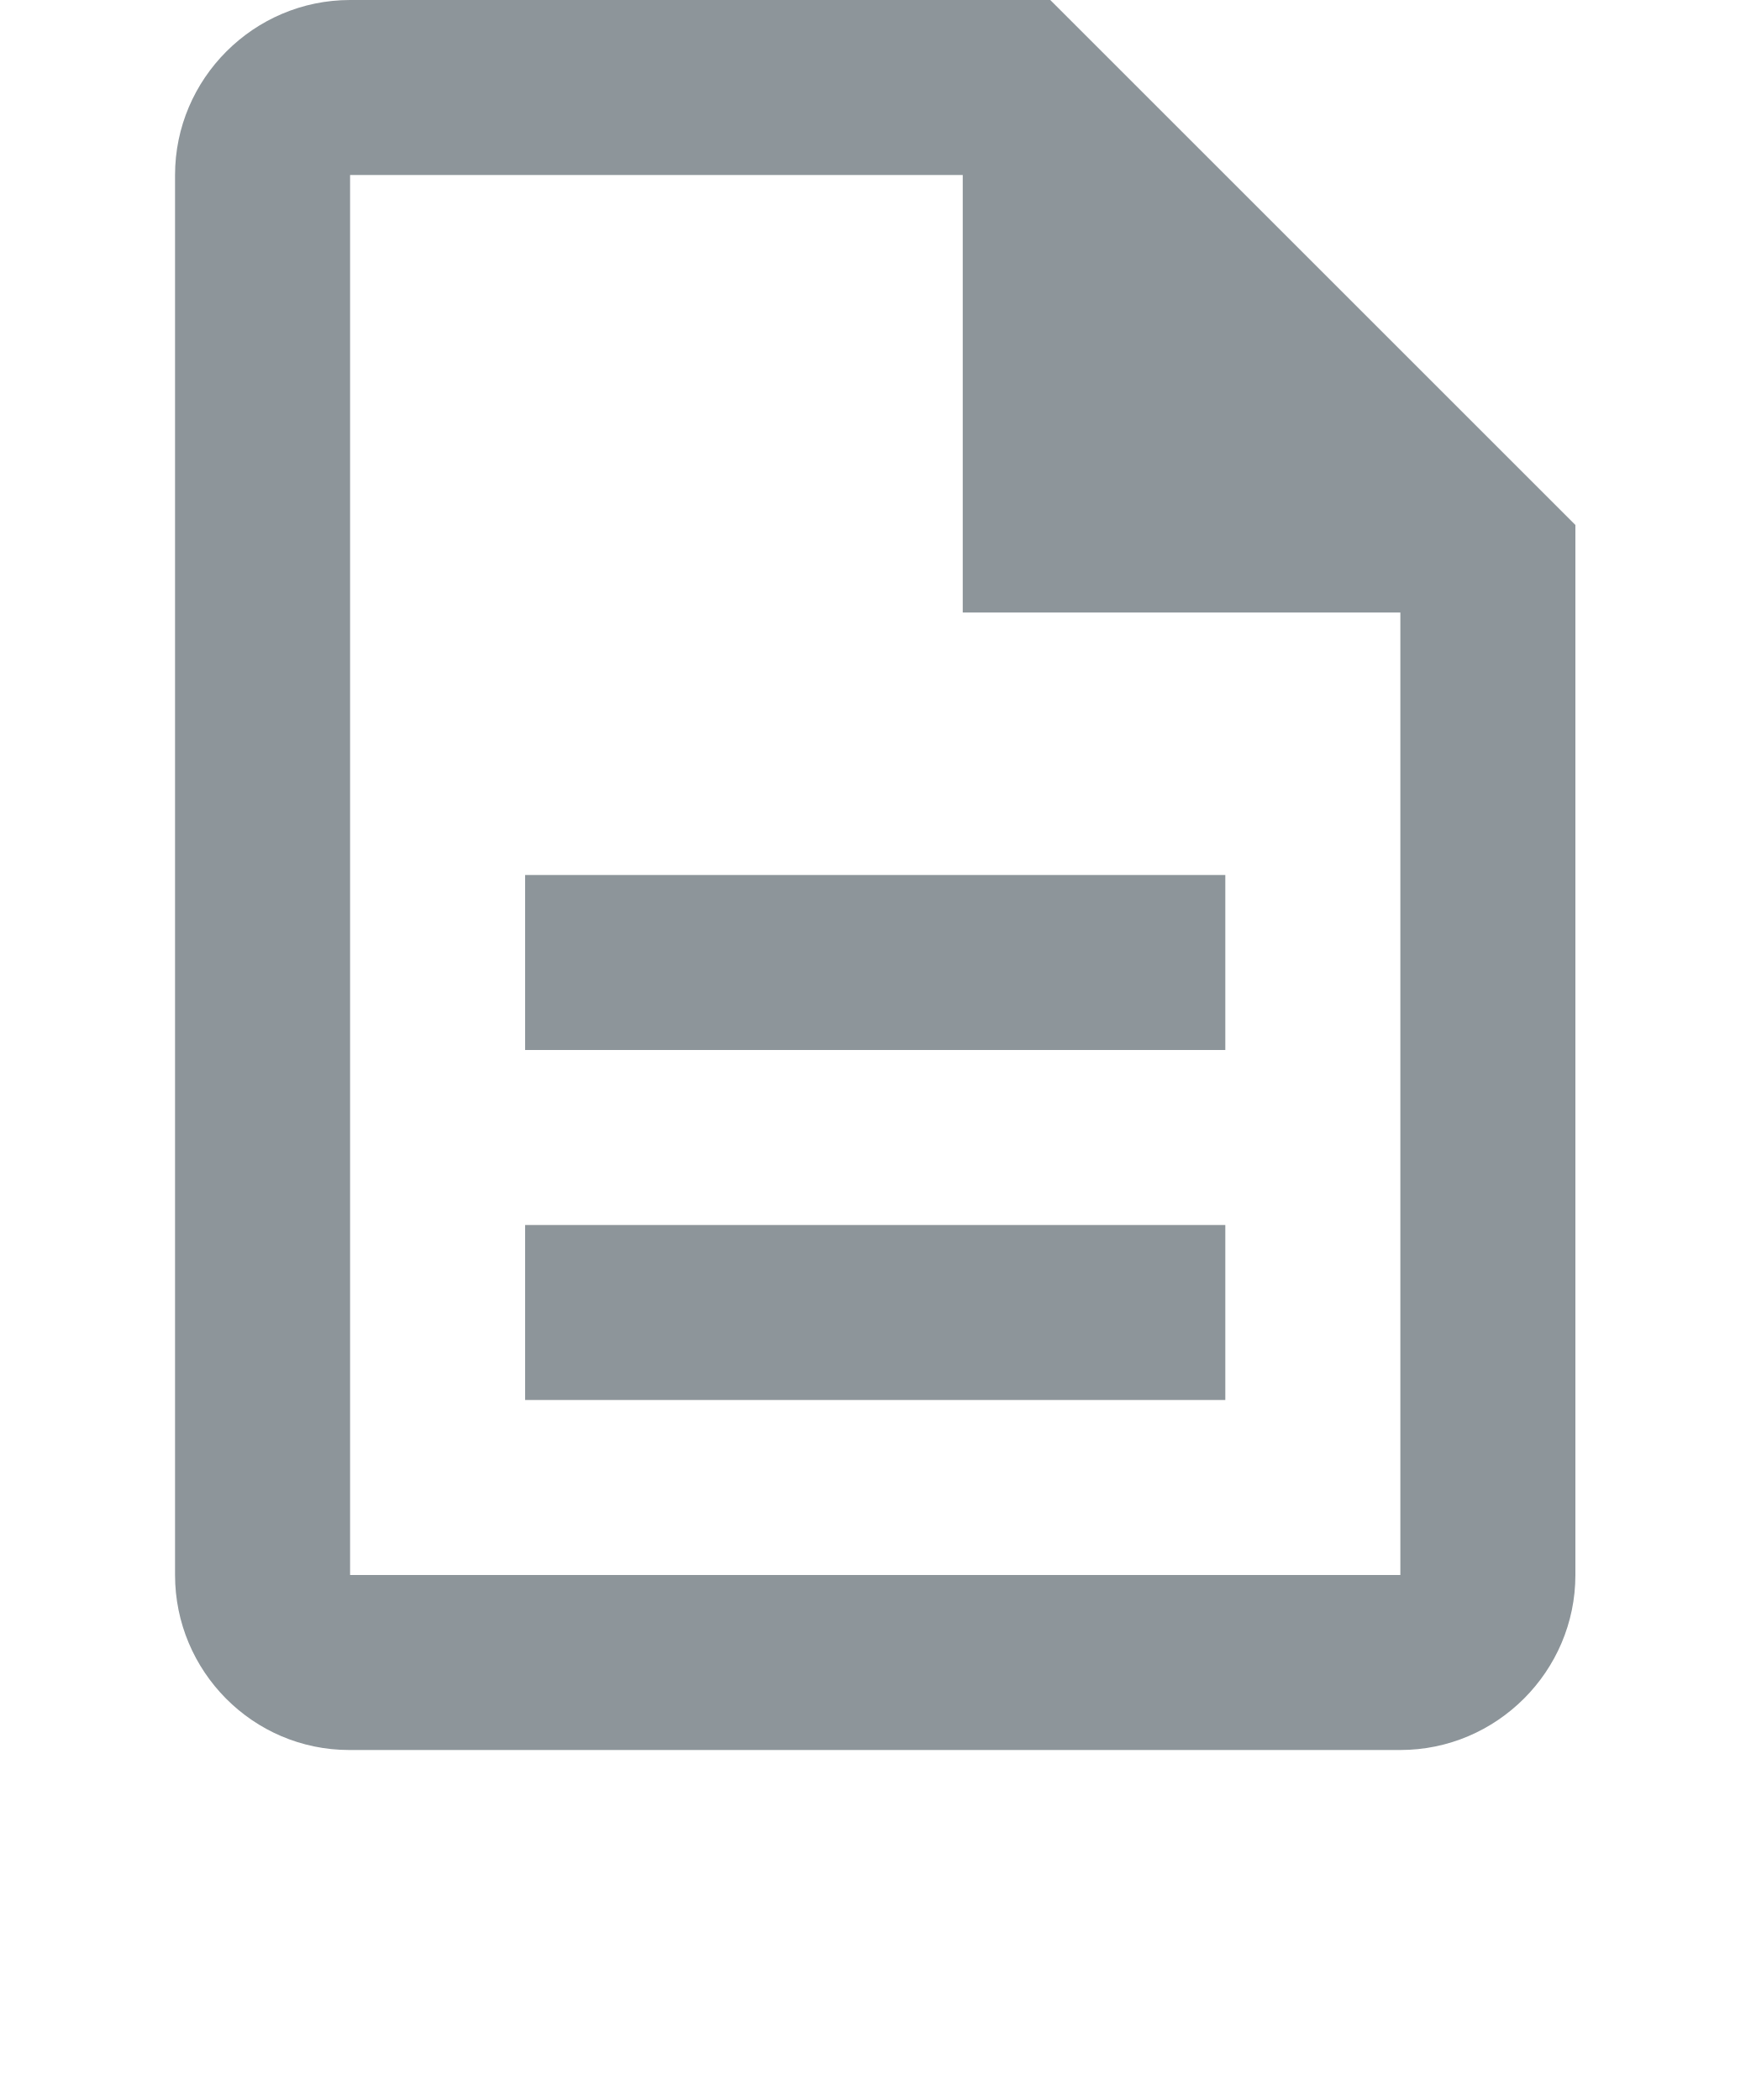
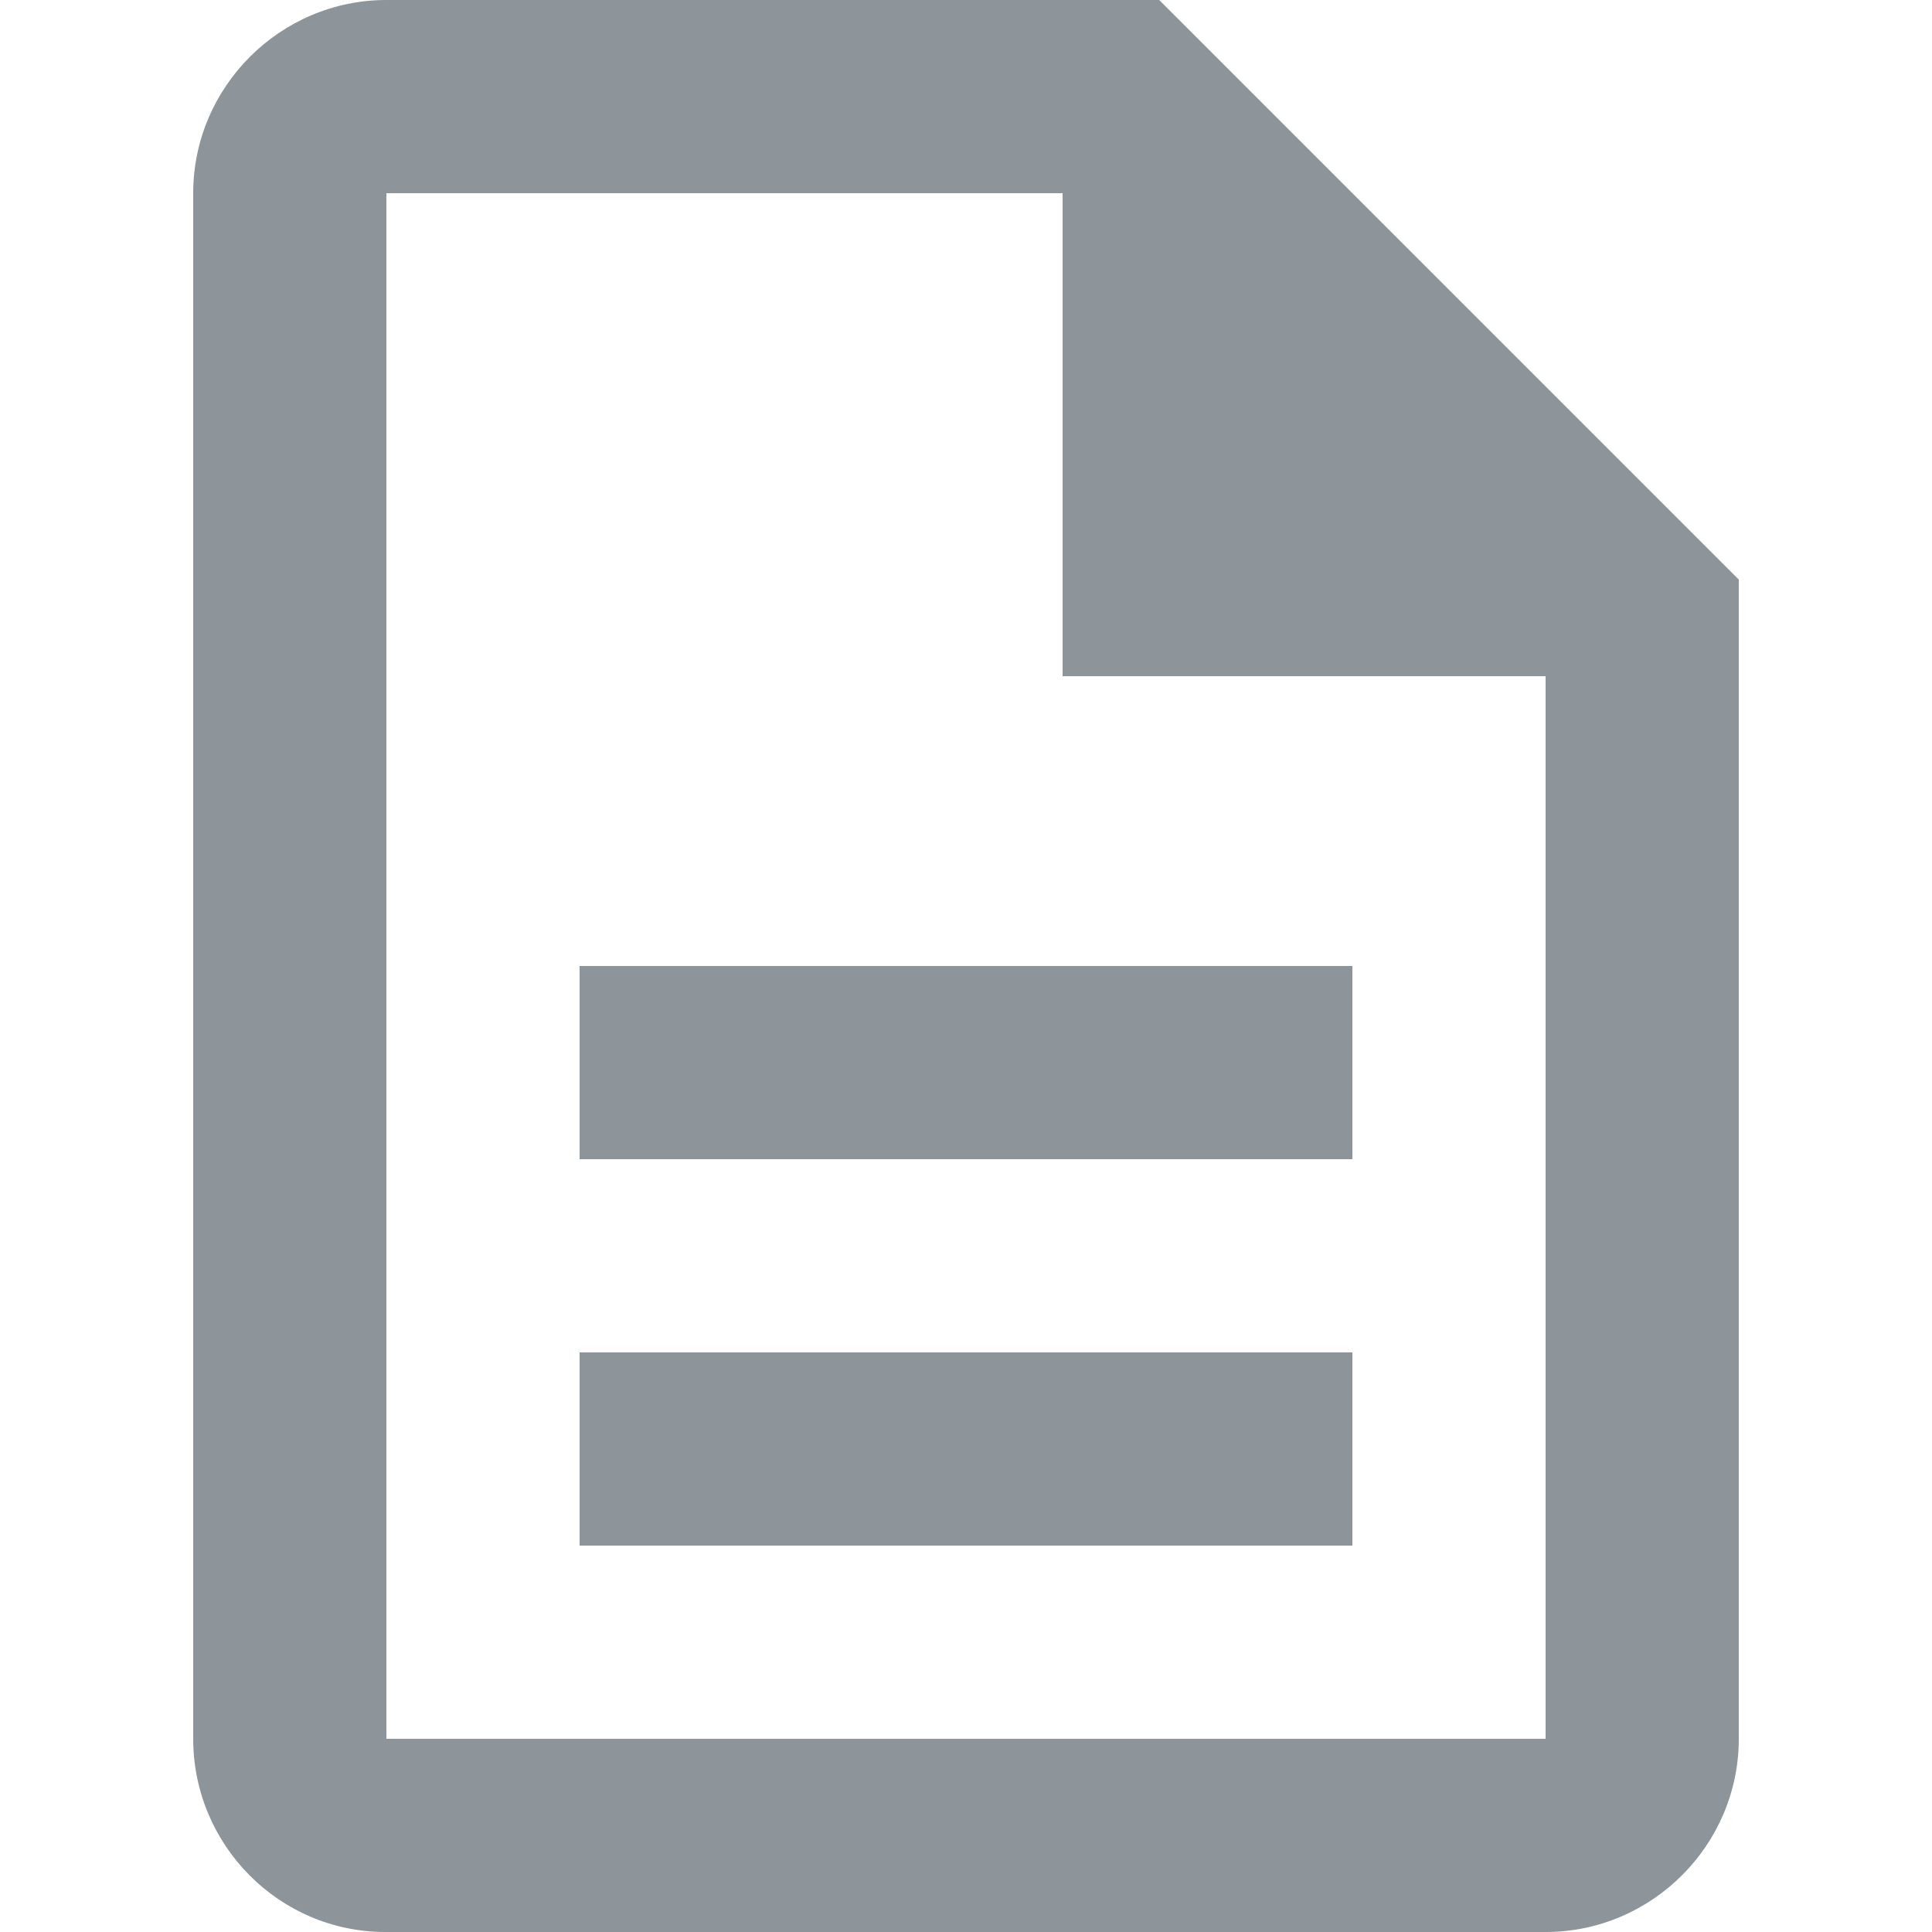
- <svg xmlns="http://www.w3.org/2000/svg" viewBox="2 2 20 24">
+ <svg xmlns="http://www.w3.org/2000/svg" viewBox="2 2 20 20">
  <path fill="none" d="M0 0h24v24H0V0z" />
  <g>
    <path fill="#8d959a" d="M8 16h8v2H8zM8 12h8v2H8z" />
    <path fill="#8d959a" d="M14 2H6c-1.1 0-2 .9-2 2v16c0 1.1.89 2 1.99 2H18c1.1 0 2-.9 2-2V8l-6-6zm4 18H6V4h7v5h5v11z" />
  </g>
</svg>
